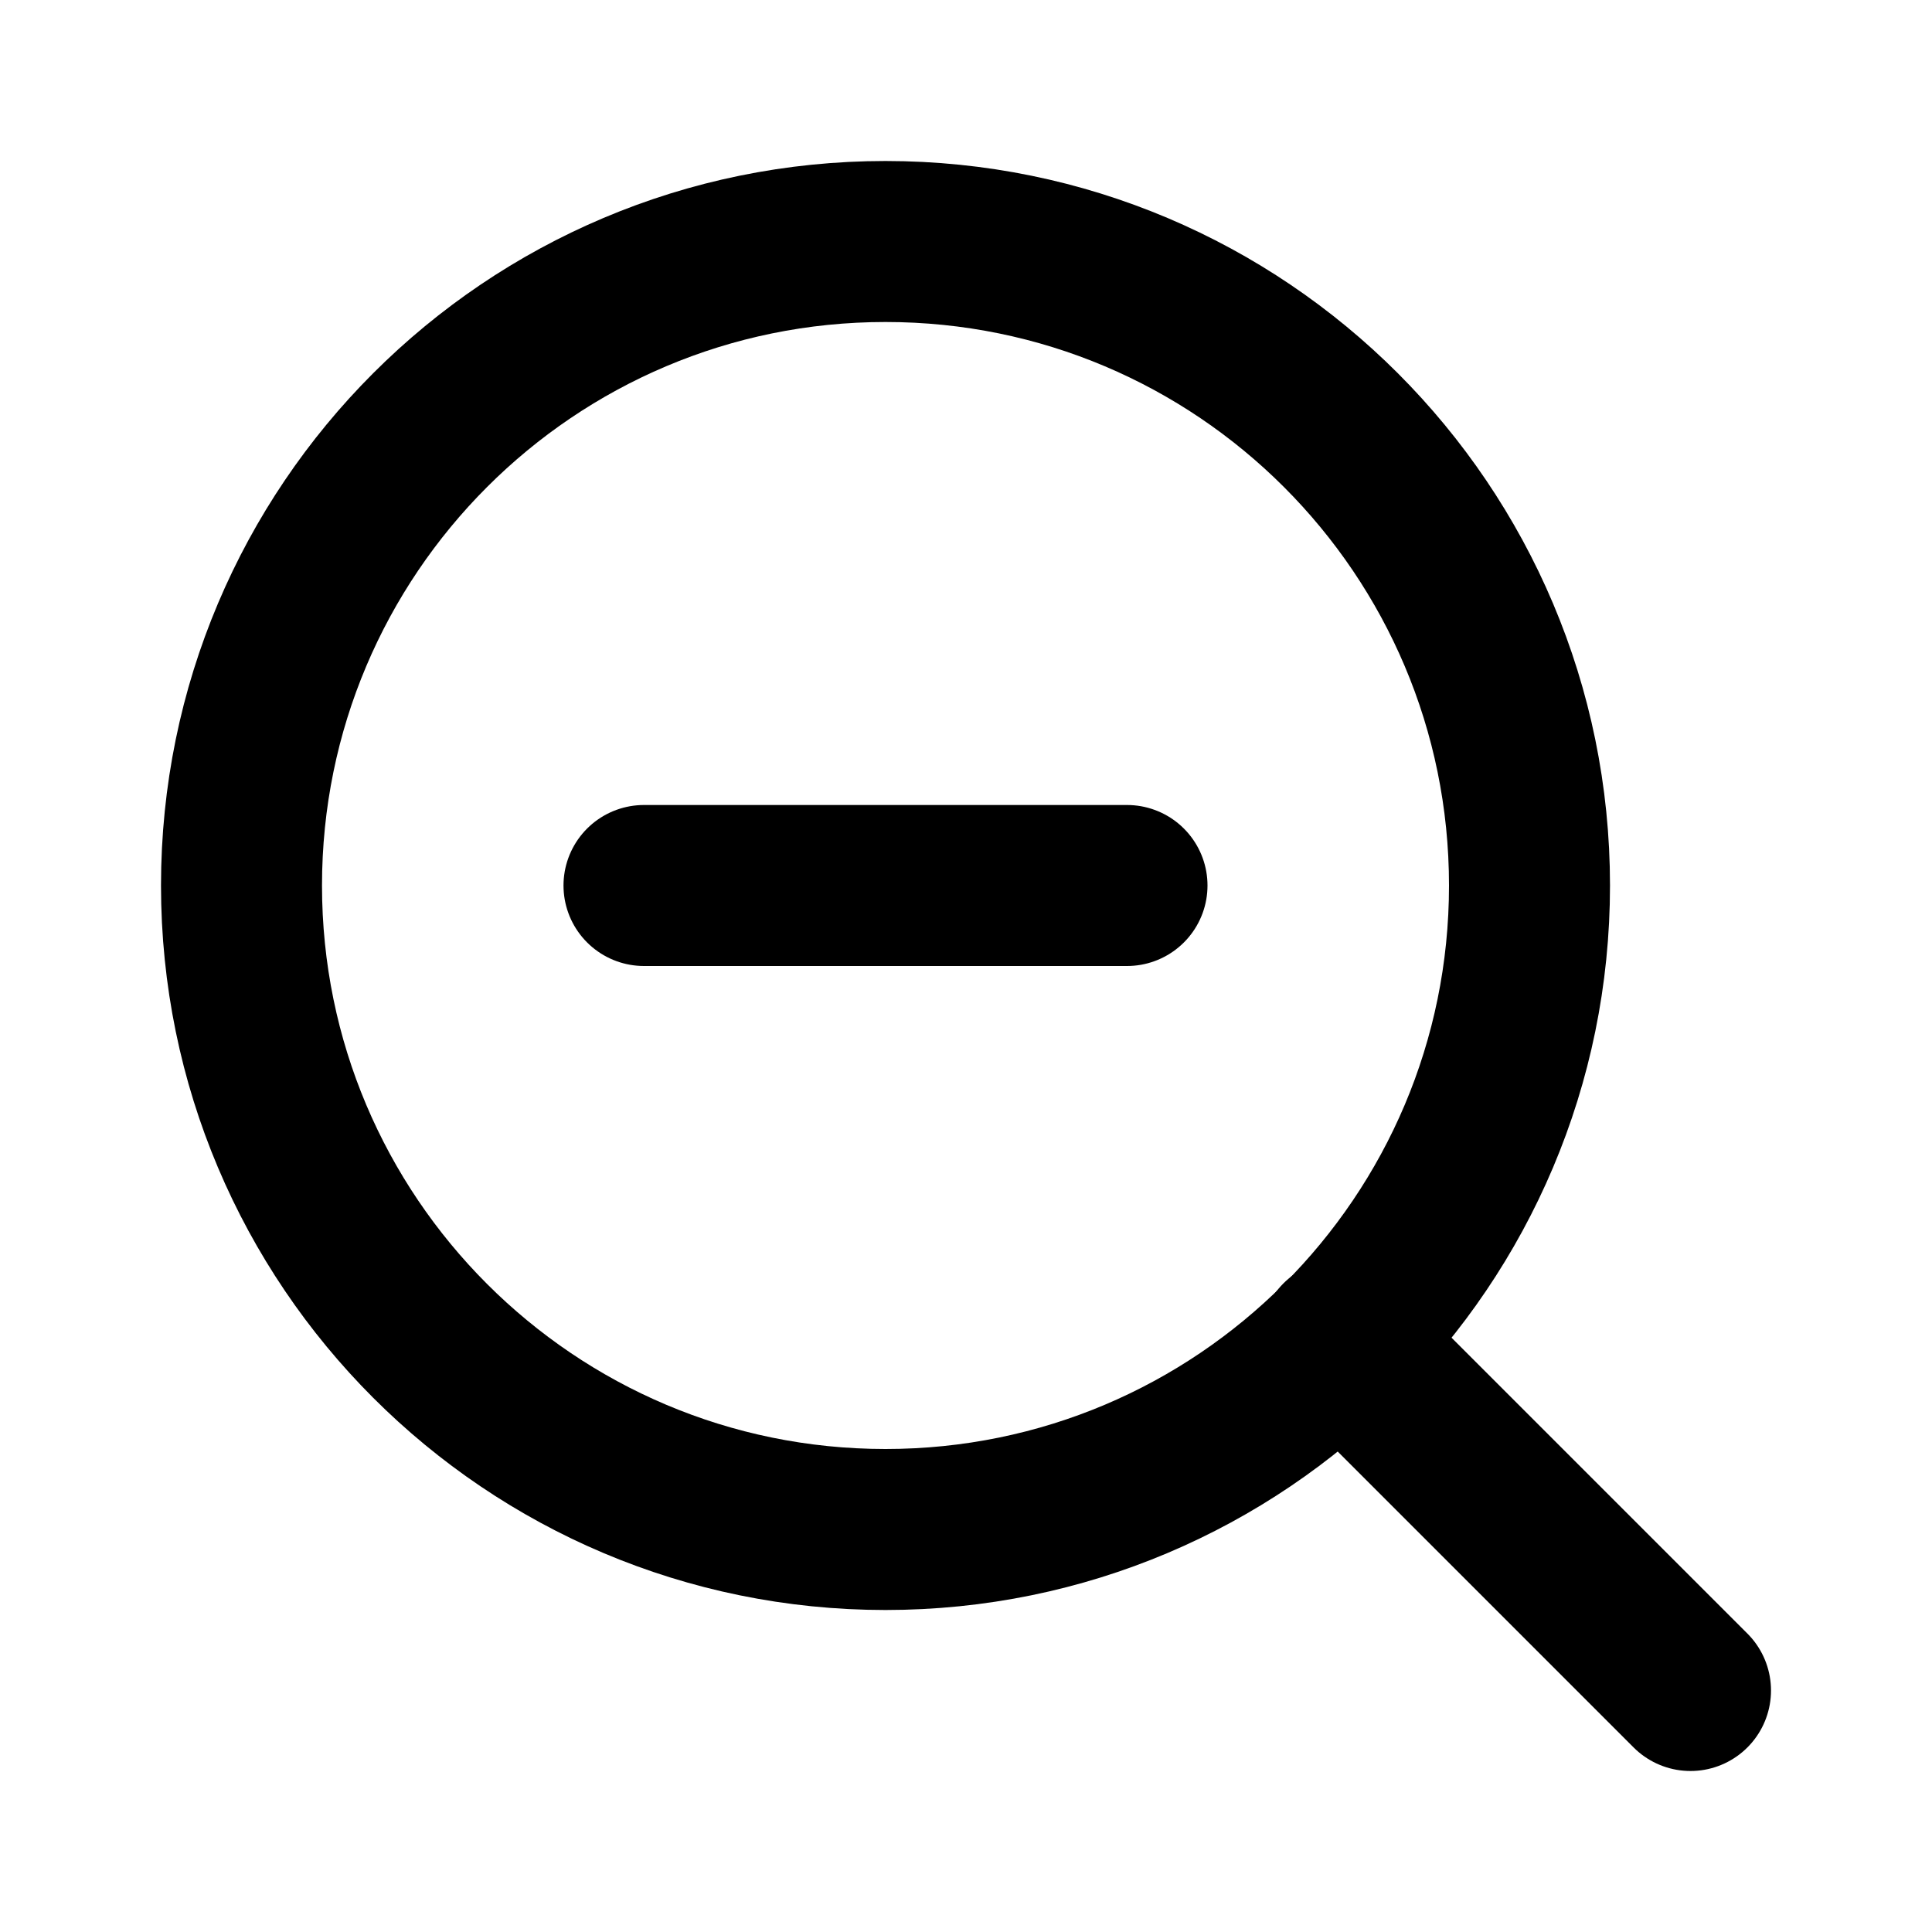
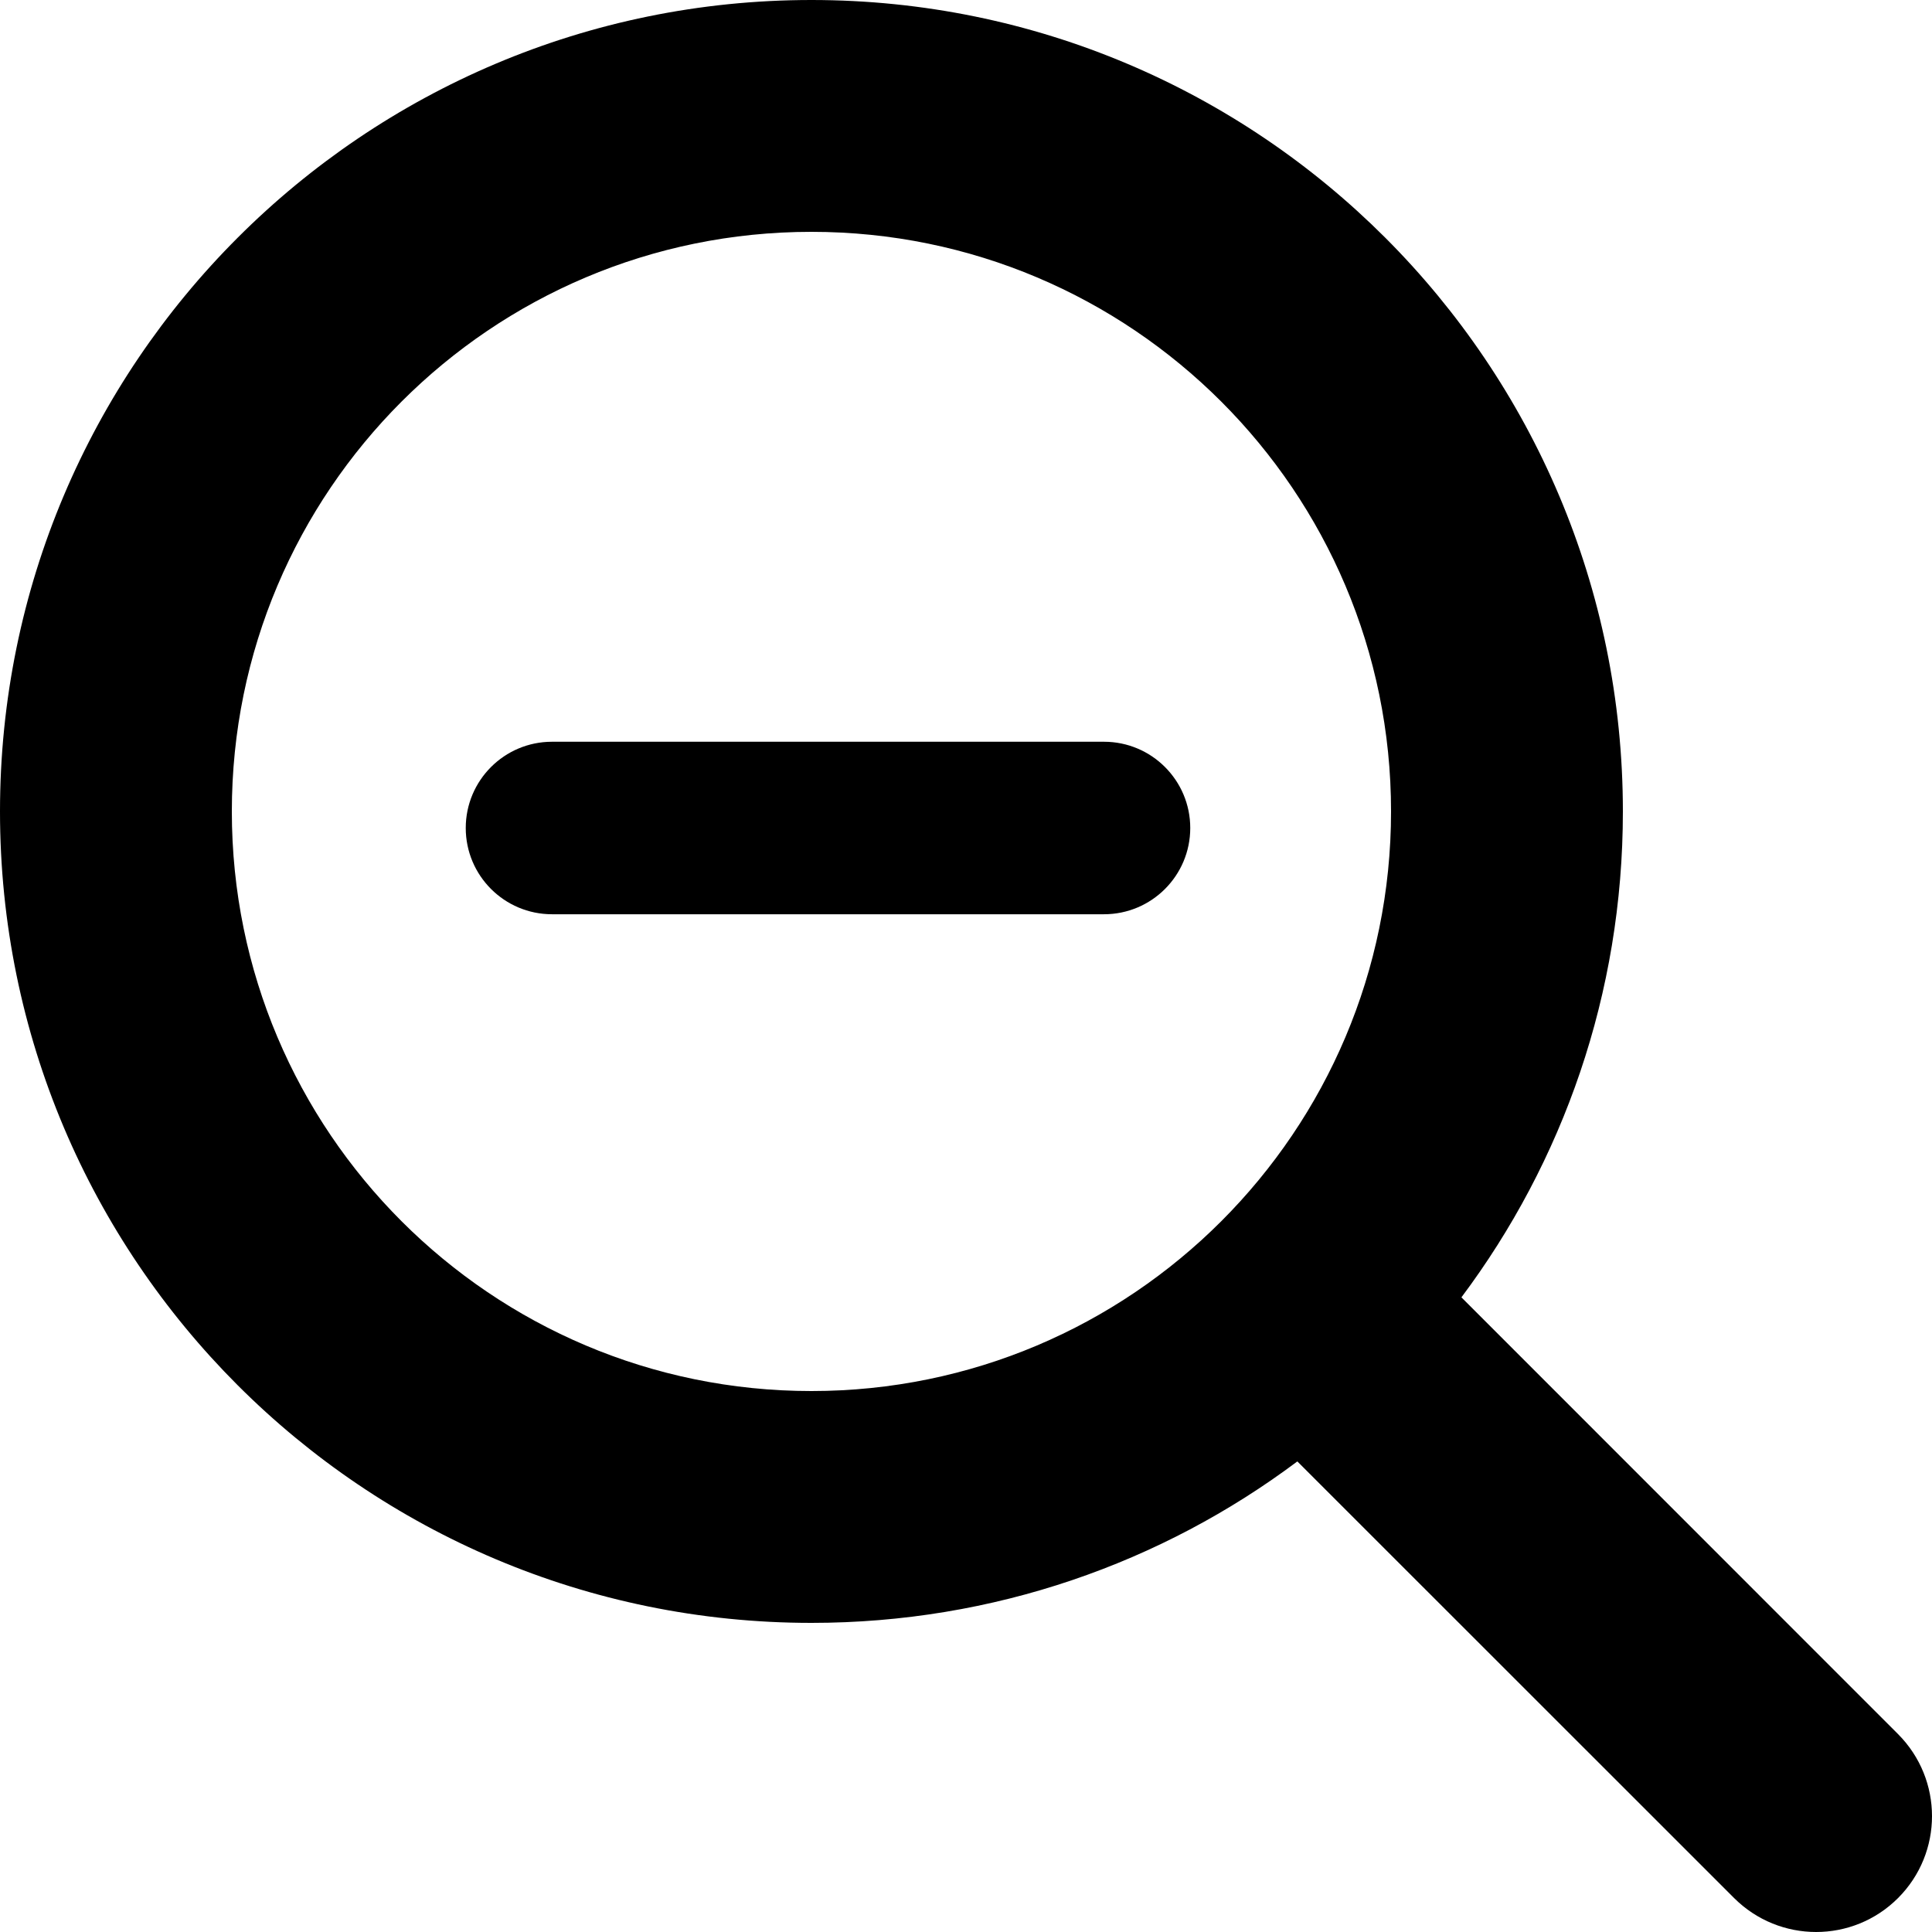
- <svg xmlns="http://www.w3.org/2000/svg" width="24" height="24" viewBox="0 0 24 24" fill="none" stroke="currentColor" stroke-width="2" stroke-linecap="round" stroke-linejoin="round">
-   <circle cx="11" cy="11" r="8" />
-   <path d="M21 21l-4.35-4.35M8 11h6" />
+ <svg xmlns="http://www.w3.org/2000/svg" width="14" height="14" viewBox="0 0 14 14" fill="none">
+   <path d="M8 5.375C8.345 5.375 8.625 5.655 8.625 6C8.625 6.345 8.345 6.625 8 6.625H4C3.655 6.625 3.375 6.345 3.375 6C3.375 5.655 3.655 5.375 4 5.375H8Z" fill="currentColor" />
+   <path fill-rule="evenodd" clip-rule="evenodd" d="M5.88 0C9.127 0 11.76 2.632 11.76 5.88C11.76 7.201 11.325 8.42 10.59 9.401L13.754 12.566C14.082 12.895 14.082 13.426 13.754 13.754C13.426 14.082 12.895 14.082 12.566 13.754L9.401 10.59C8.42 11.325 7.201 11.76 5.88 11.76C2.632 11.76 0 9.127 0 5.88C6.3393e-05 2.633 2.633 6.33948e-05 5.88 0ZM5.88 1.68C3.56 1.68 1.68 3.56 1.68 5.88C1.68 8.199 3.56 10.08 5.88 10.08C8.199 10.08 10.08 8.199 10.08 5.88C10.08 3.56 8.199 1.68 5.88 1.68Z" fill="currentColor" />
</svg>
